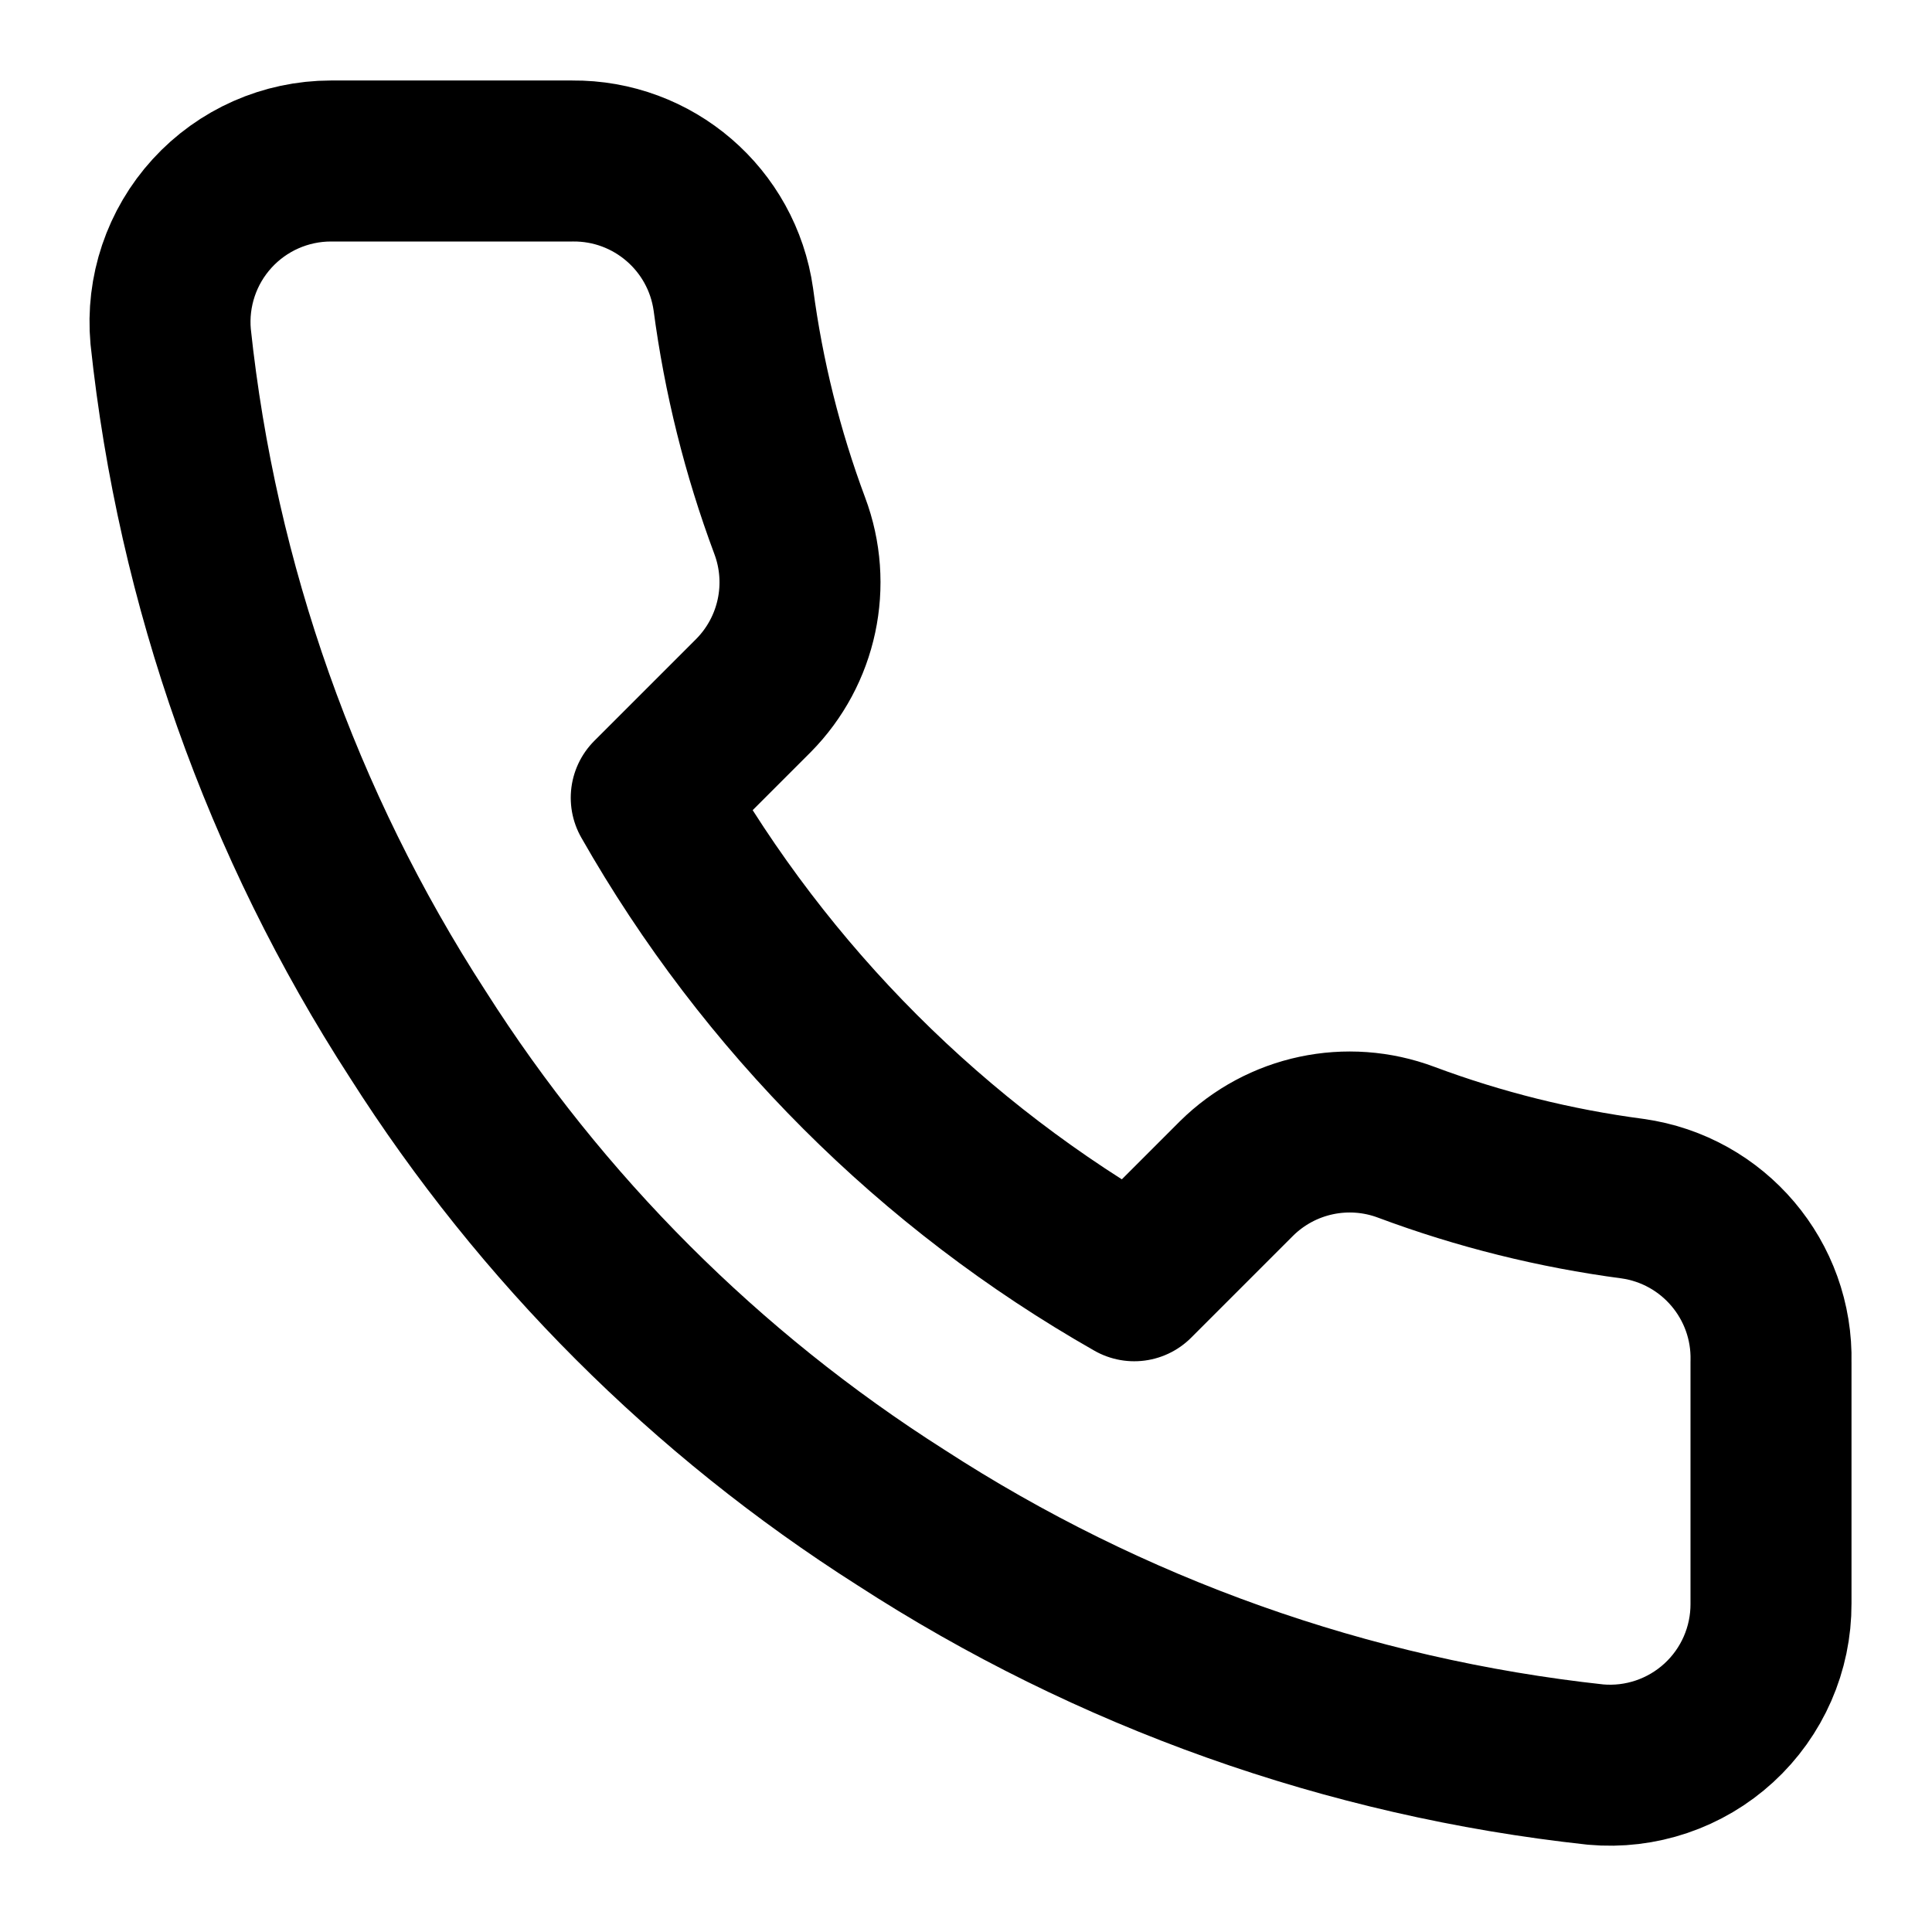
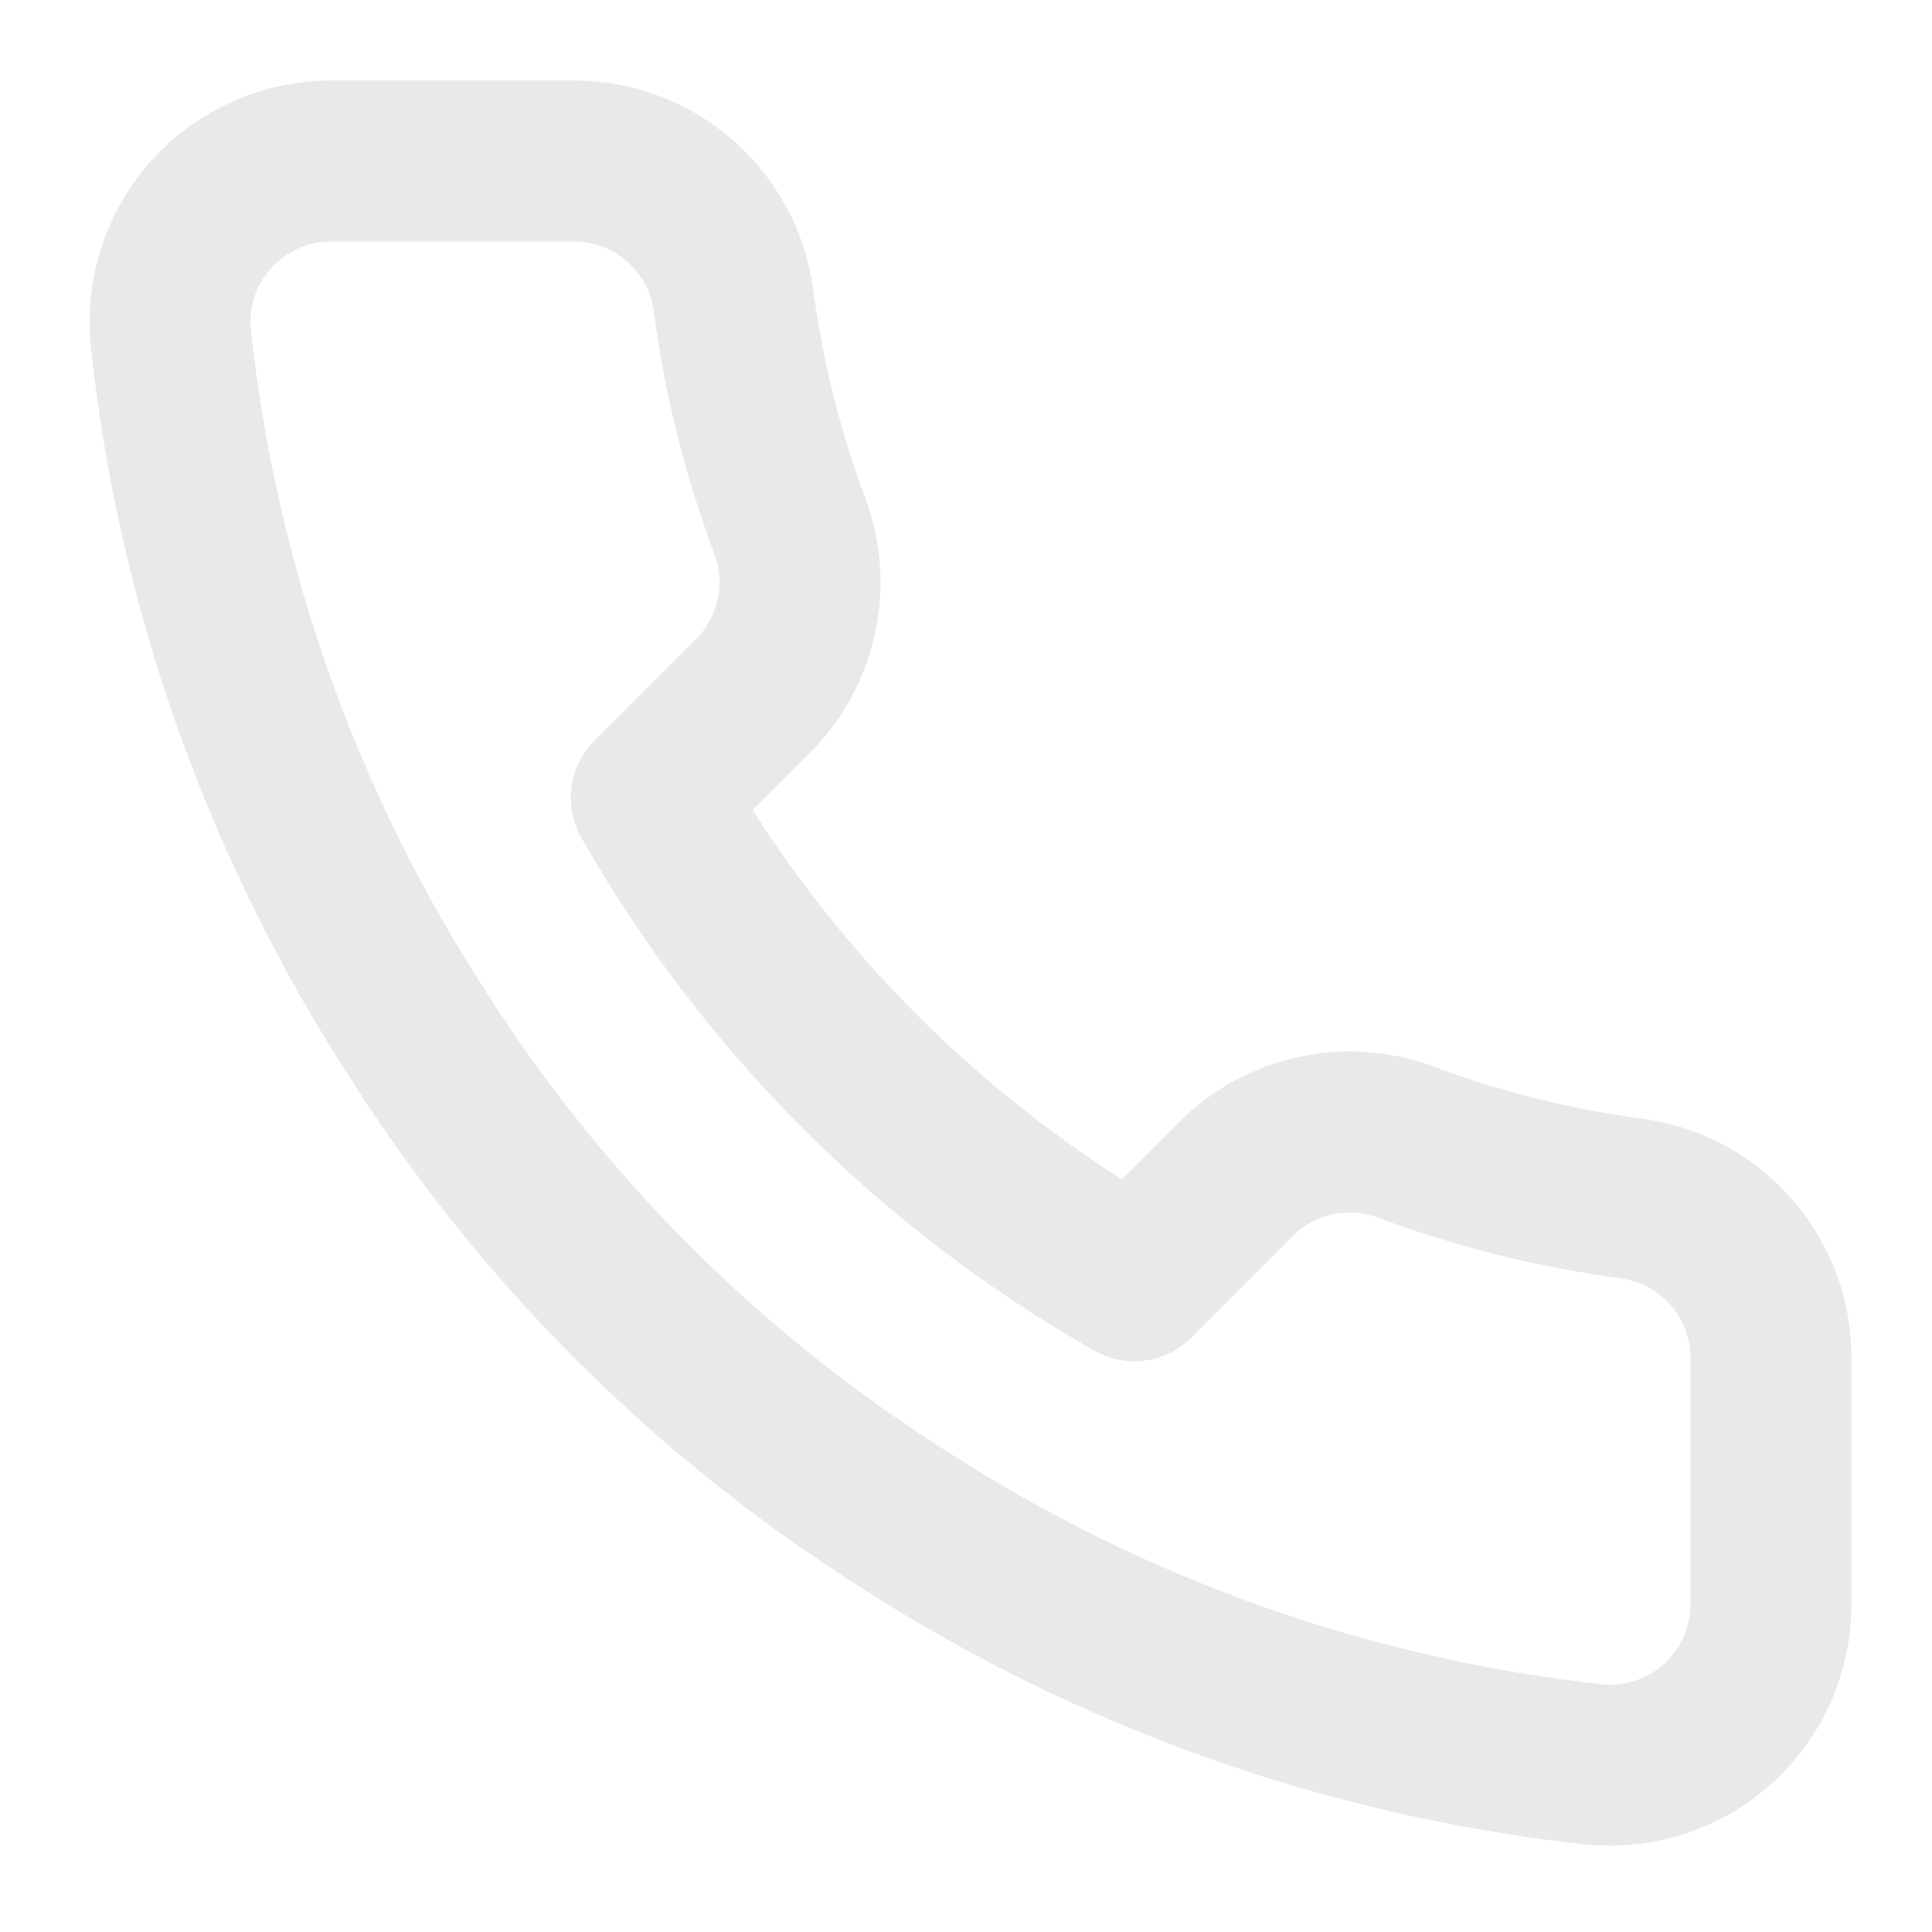
- <svg xmlns="http://www.w3.org/2000/svg" width="24" height="24" viewBox="0 0 24 24" fill="none" stroke="currentColor" stroke-width="2" stroke-linecap="round" stroke-linejoin="round" class="feather feather-phone">
+ <svg xmlns="http://www.w3.org/2000/svg" width="24" height="24" viewBox="0 0 24 24" fill="none" stroke="#E8E9EB" stroke-width="2" stroke-linecap="round" stroke-linejoin="round" class="feather feather-phone">
  <path d="M22 16.92v3a2 2 0 0 1-2.18 2 19.79 19.79 0 0 1-8.63-3.07 19.5 19.5 0 0 1-6-6 19.79 19.79 0 0 1-3.07-8.67A2 2 0 0 1 4.11 2h3a2 2 0 0 1 2 1.72 12.84 12.84 0 0 0 .7 2.81 2 2 0 0 1-.45 2.11L8.09 9.91a16 16 0 0 0 6 6l1.27-1.27a2 2 0 0 1 2.11-.45 12.84 12.84 0 0 0 2.81.7A2 2 0 0 1 22 16.92z" />
</svg>
